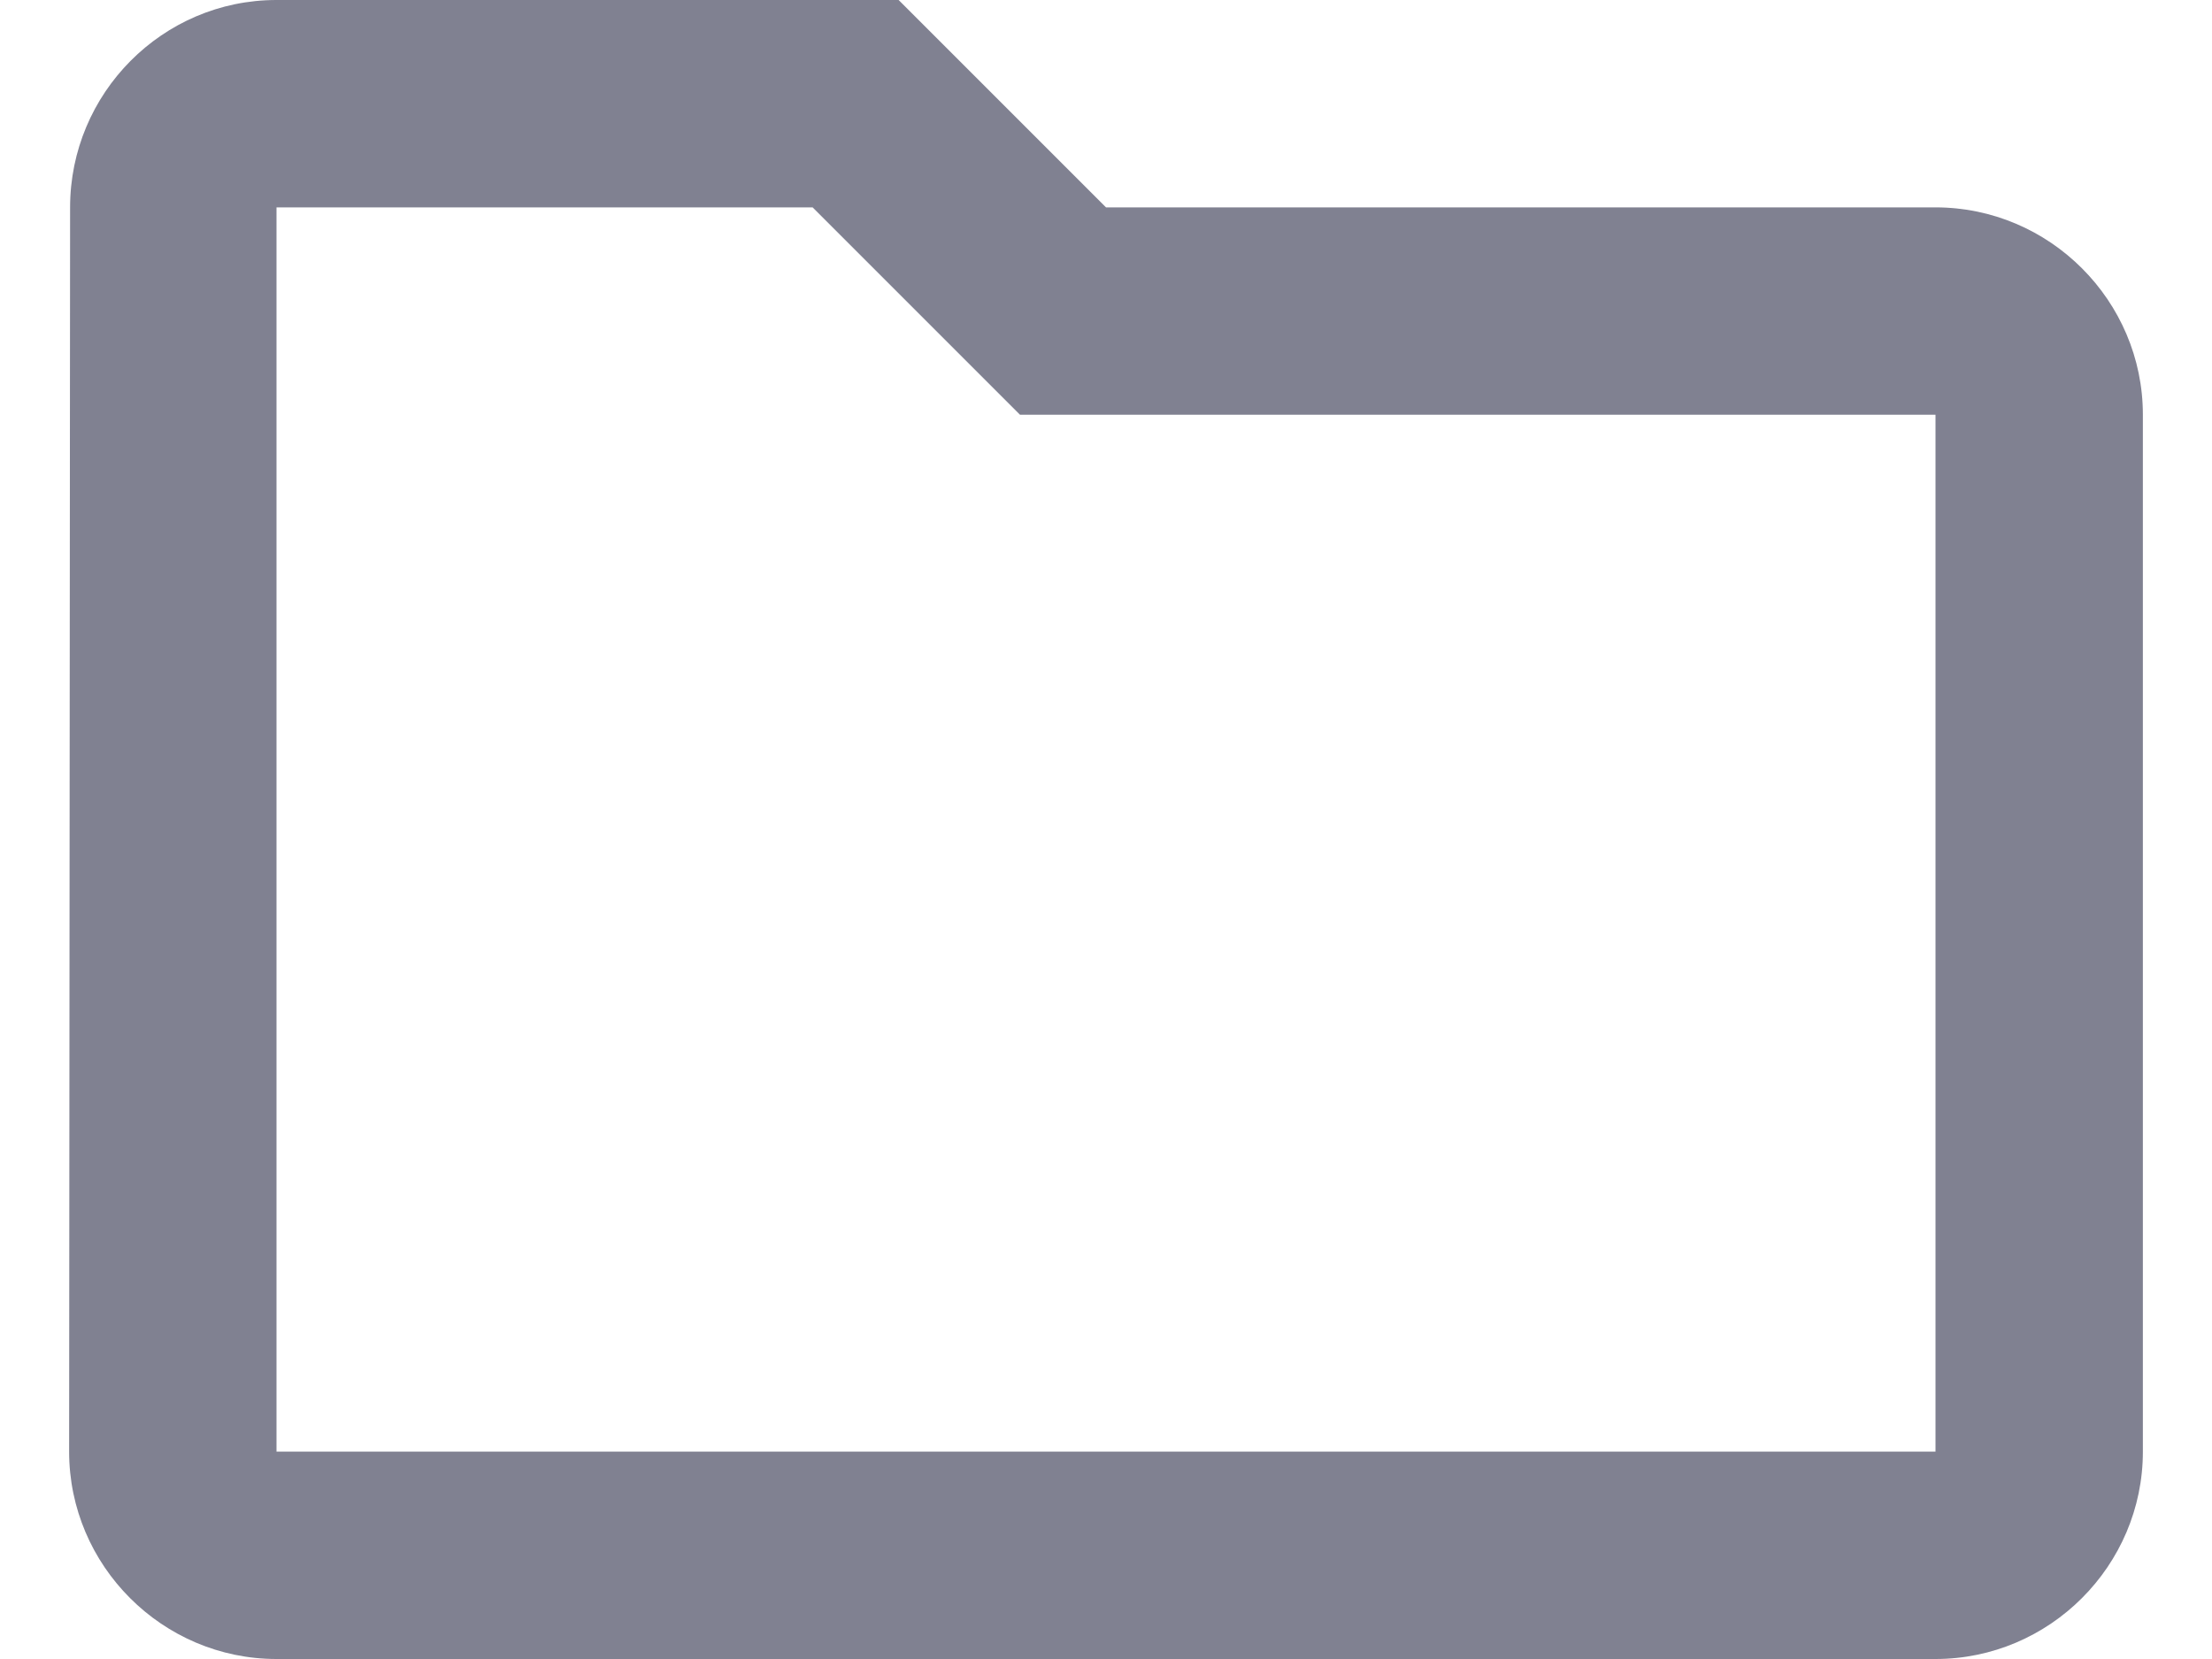
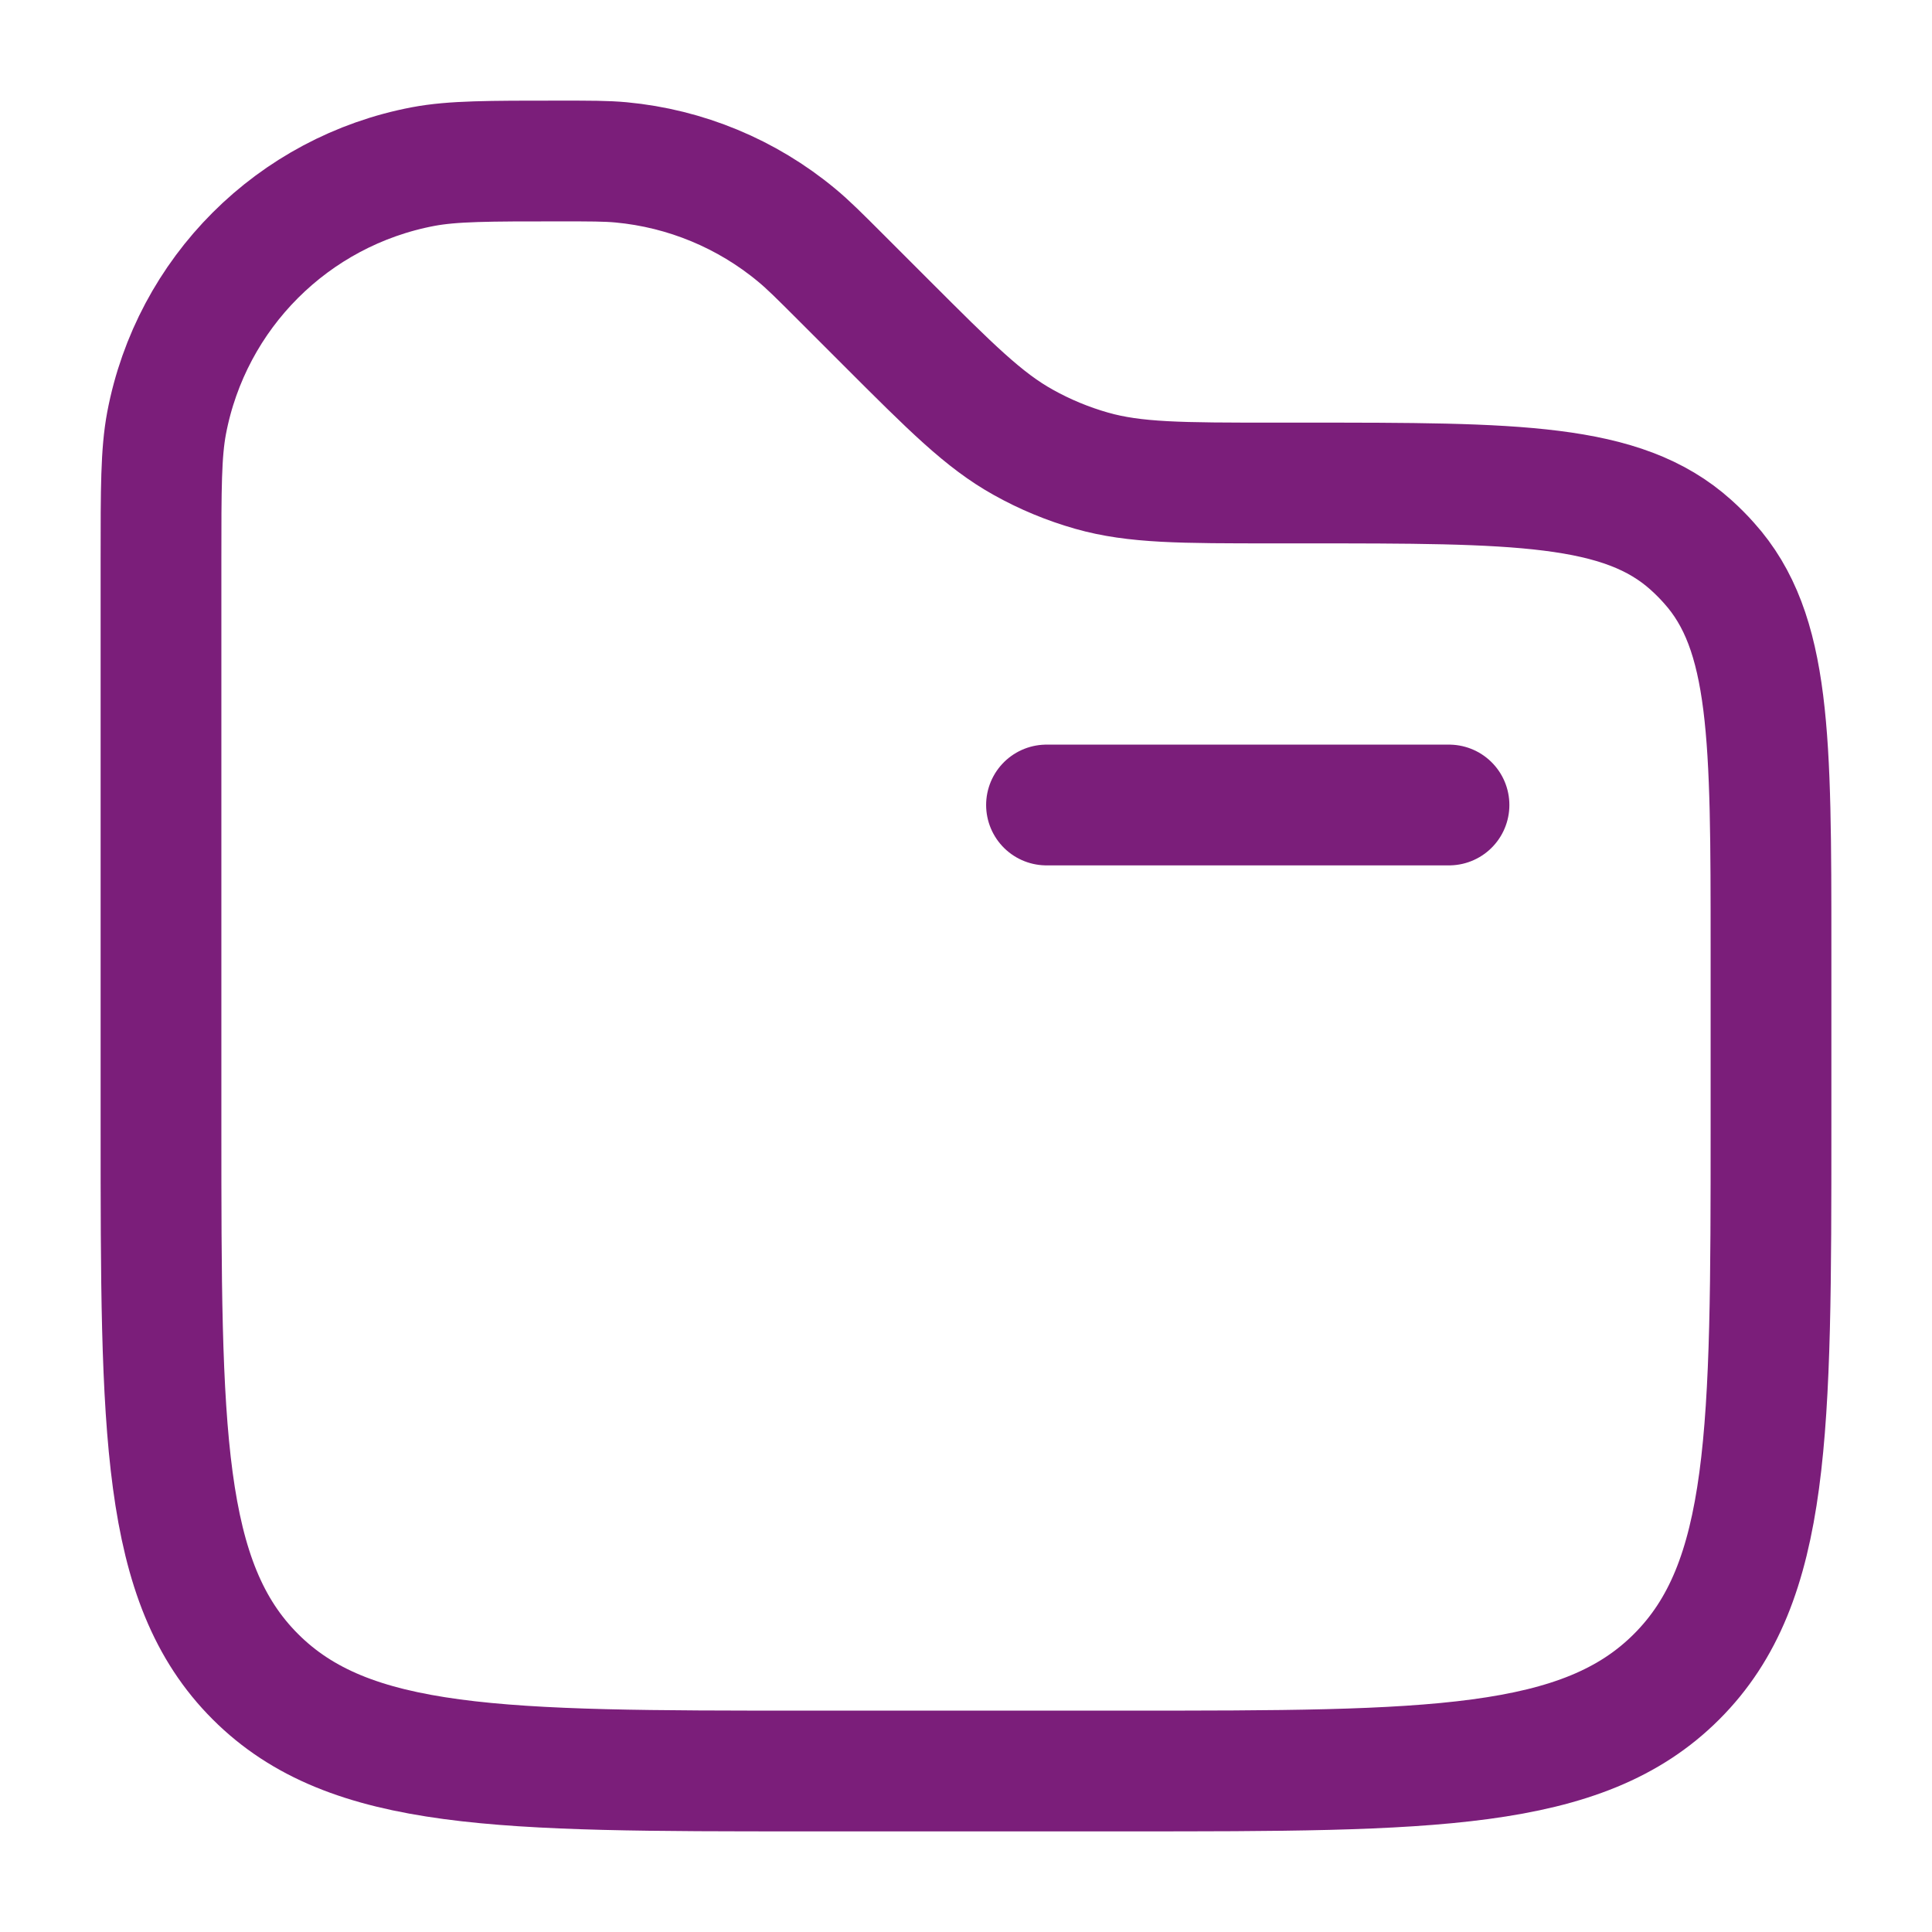
- <svg xmlns="http://www.w3.org/2000/svg" width="16" height="12" viewBox="0 0 16 12" fill="none">
-   <path d="M5.878 1.5L7.378 3H14V10.5H2V1.5H5.878ZM6.5 0H2C1.175 0 0.507 0.675 0.507 1.5L0.5 10.5C0.5 11.325 1.175 12 2 12H14C14.825 12 15.5 11.325 15.5 10.5V3C15.5 2.175 14.825 1.5 14 1.5H8L6.5 0Z" fill="#808191" />
+ <svg xmlns="http://www.w3.org/2000/svg" width="800px" height="800px" viewBox="0 0 24 24" fill="none">
+   <g id="SVGRepo_bgCarrier" stroke-width="0" />
+   <g id="SVGRepo_tracerCarrier" stroke-linecap="round" stroke-linejoin="round" />
+   <g id="SVGRepo_iconCarrier">
+     <path d="M18 10L13 10" stroke="#7B1E7A" stroke-width="1.5" stroke-linecap="round" />
+     <path d="M2 6.95C2 6.067 2 5.626 2.069 5.258C2.375 3.64 3.64 2.375 5.258 2.069C5.626 2 6.067 2 6.95 2C7.336 2 7.53 2 7.716 2.017C8.517 2.092 9.277 2.407 9.896 2.921C10.04 3.04 10.176 3.176 10.45 3.45L11 4C11.816 4.816 12.224 5.224 12.712 5.495C12.98 5.645 13.265 5.763 13.56 5.847C14.098 6 14.675 6 15.828 6H16.202C18.834 6 20.151 6 21.006 6.769C21.085 6.84 21.16 6.915 21.23 6.994C22 7.849 22 9.166 22 11.798V14C22 17.771 22 19.657 20.828 20.828C19.657 22 17.771 22 14 22H10C6.229 22 4.343 22 3.172 20.828C2 19.657 2 17.771 2 14V6.95Z" stroke="#7B1E7A" stroke-width="1.5" />
+   </g>
</svg>
